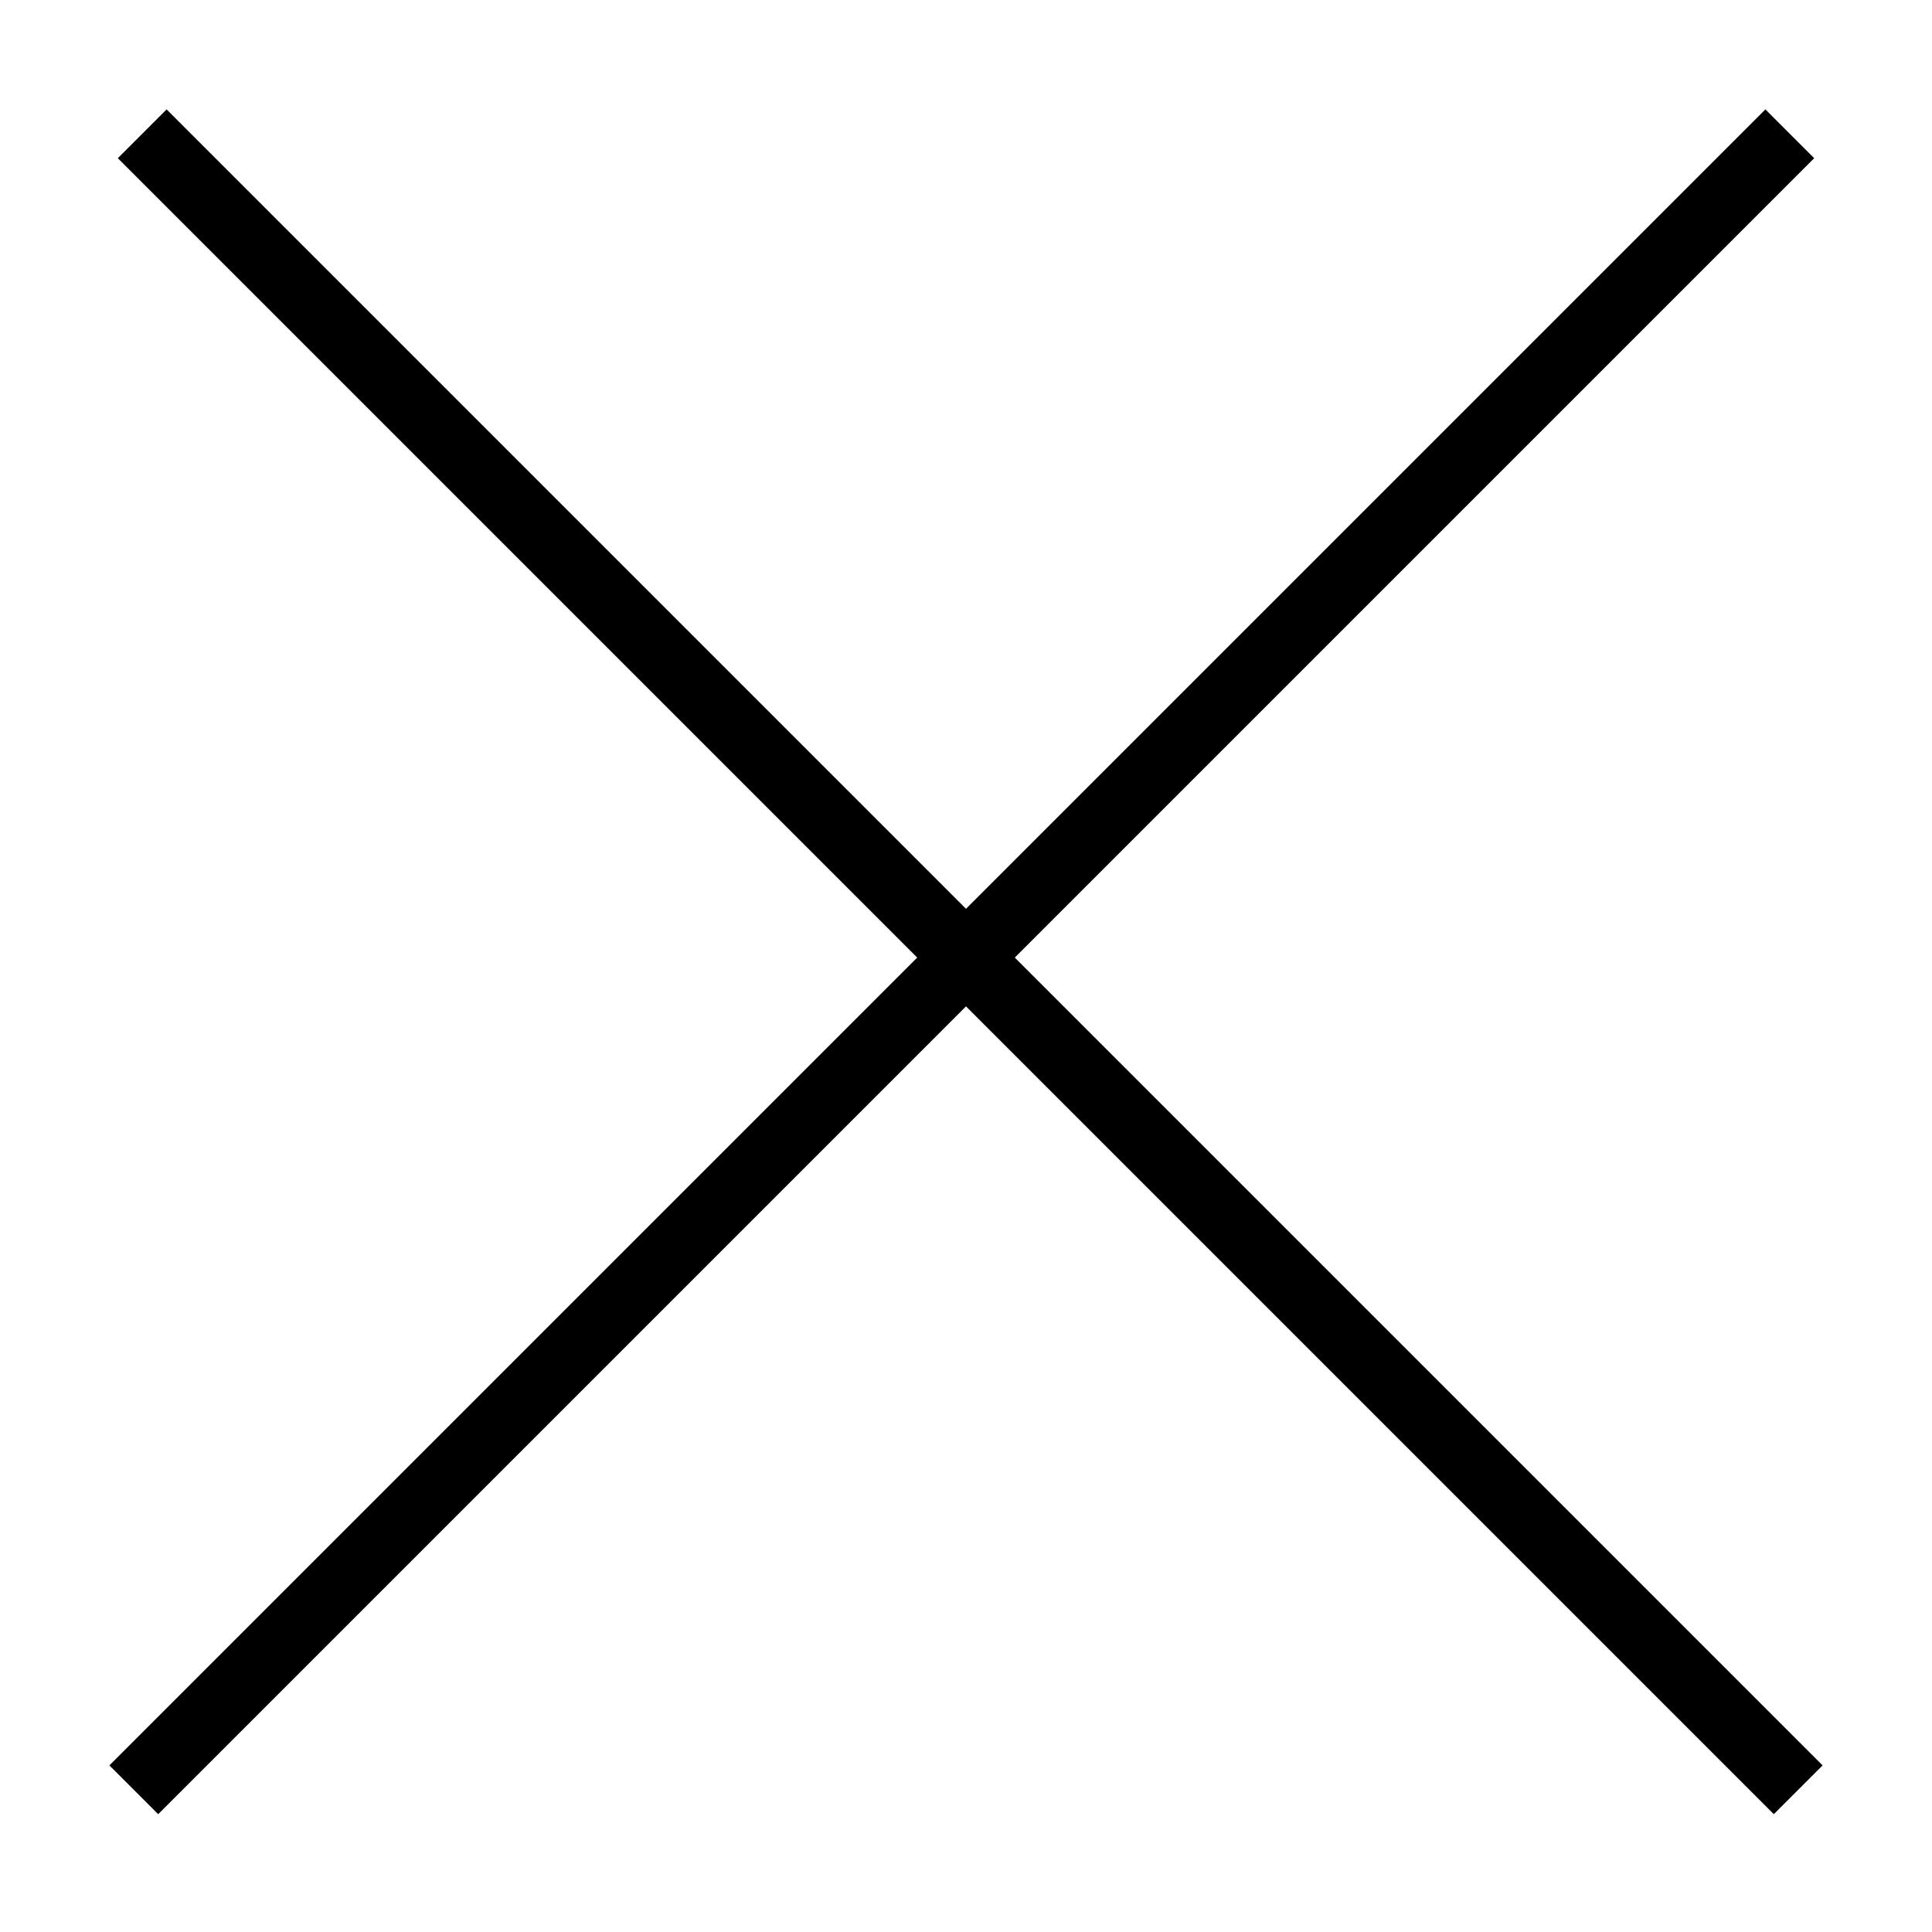
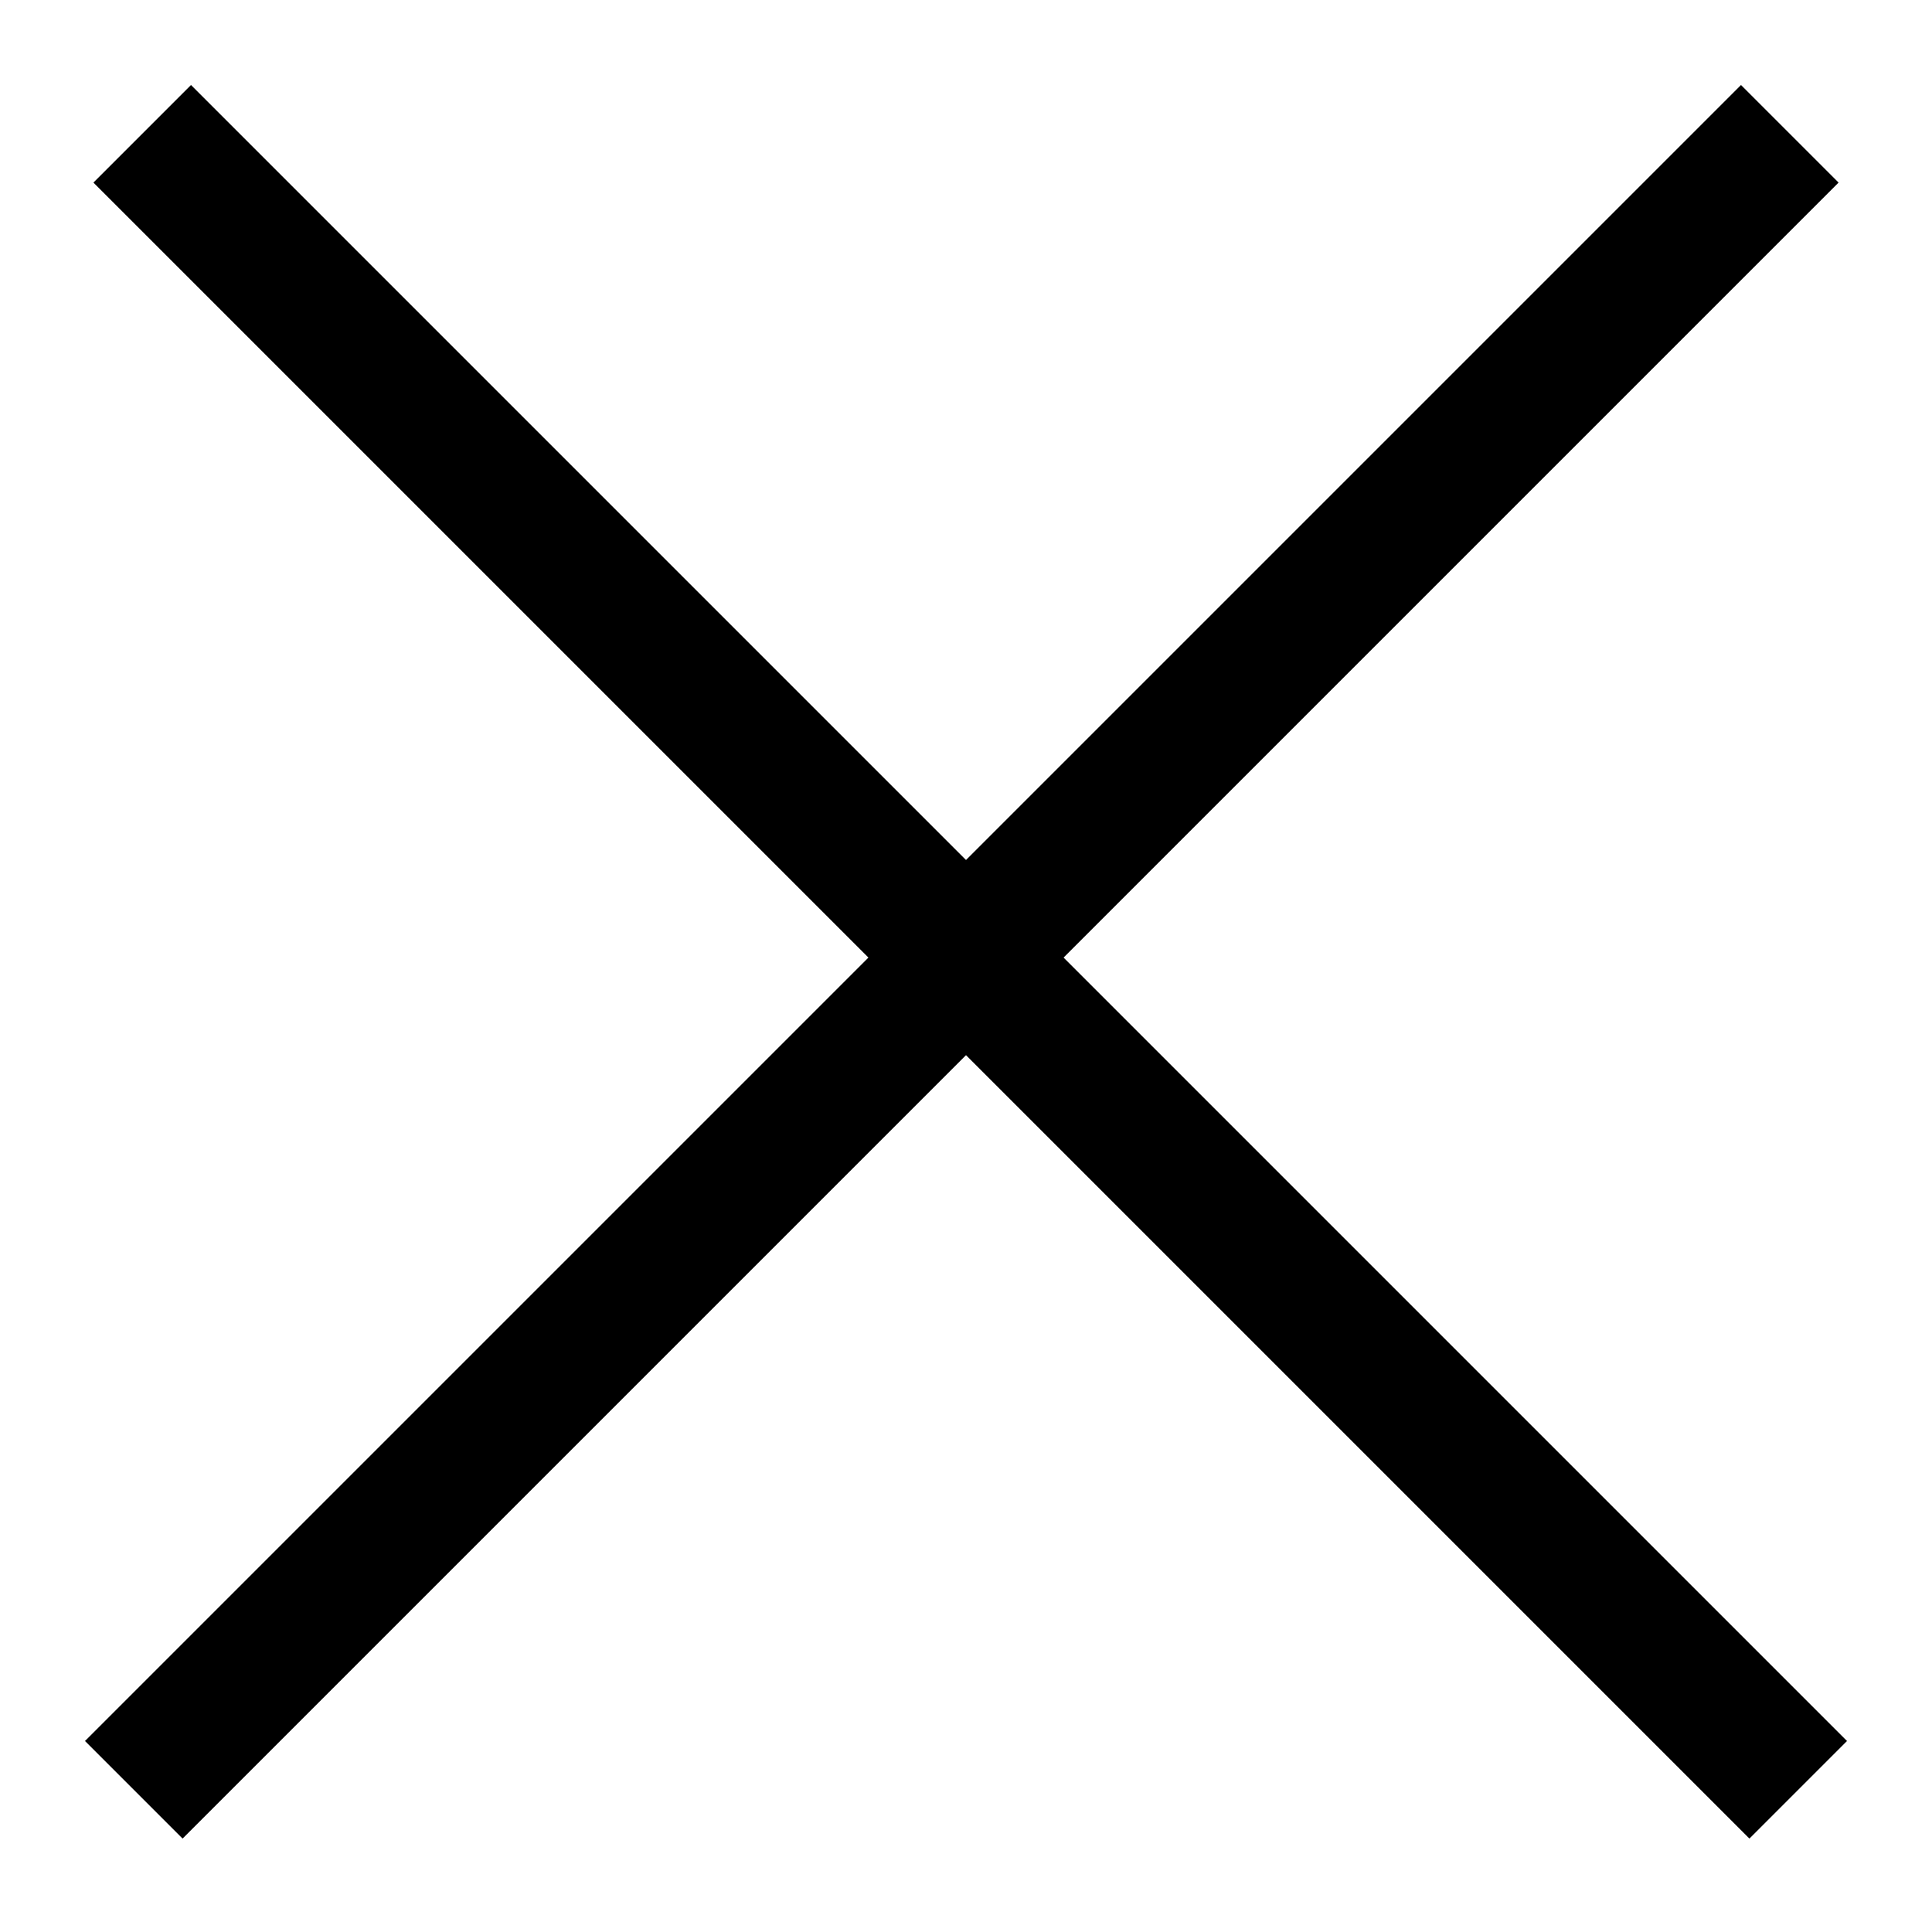
<svg xmlns="http://www.w3.org/2000/svg" width="28" height="28" viewBox="0 0 28 28" fill="none">
-   <line x1="1.939" y1="25.939" x2="25.939" y2="1.939" stroke="black" stroke-width="1" />
-   <line x1="2.061" y1="1.939" x2="26.061" y2="25.939" stroke="black" stroke-width="1" />
+   <line x1="1.939" y1="25.939" x2="25.939" y2="1.939" stroke="black" stroke-width="2" />
+   <line x1="2.061" y1="1.939" x2="26.061" y2="25.939" stroke="black" stroke-width="2" />
</svg>
